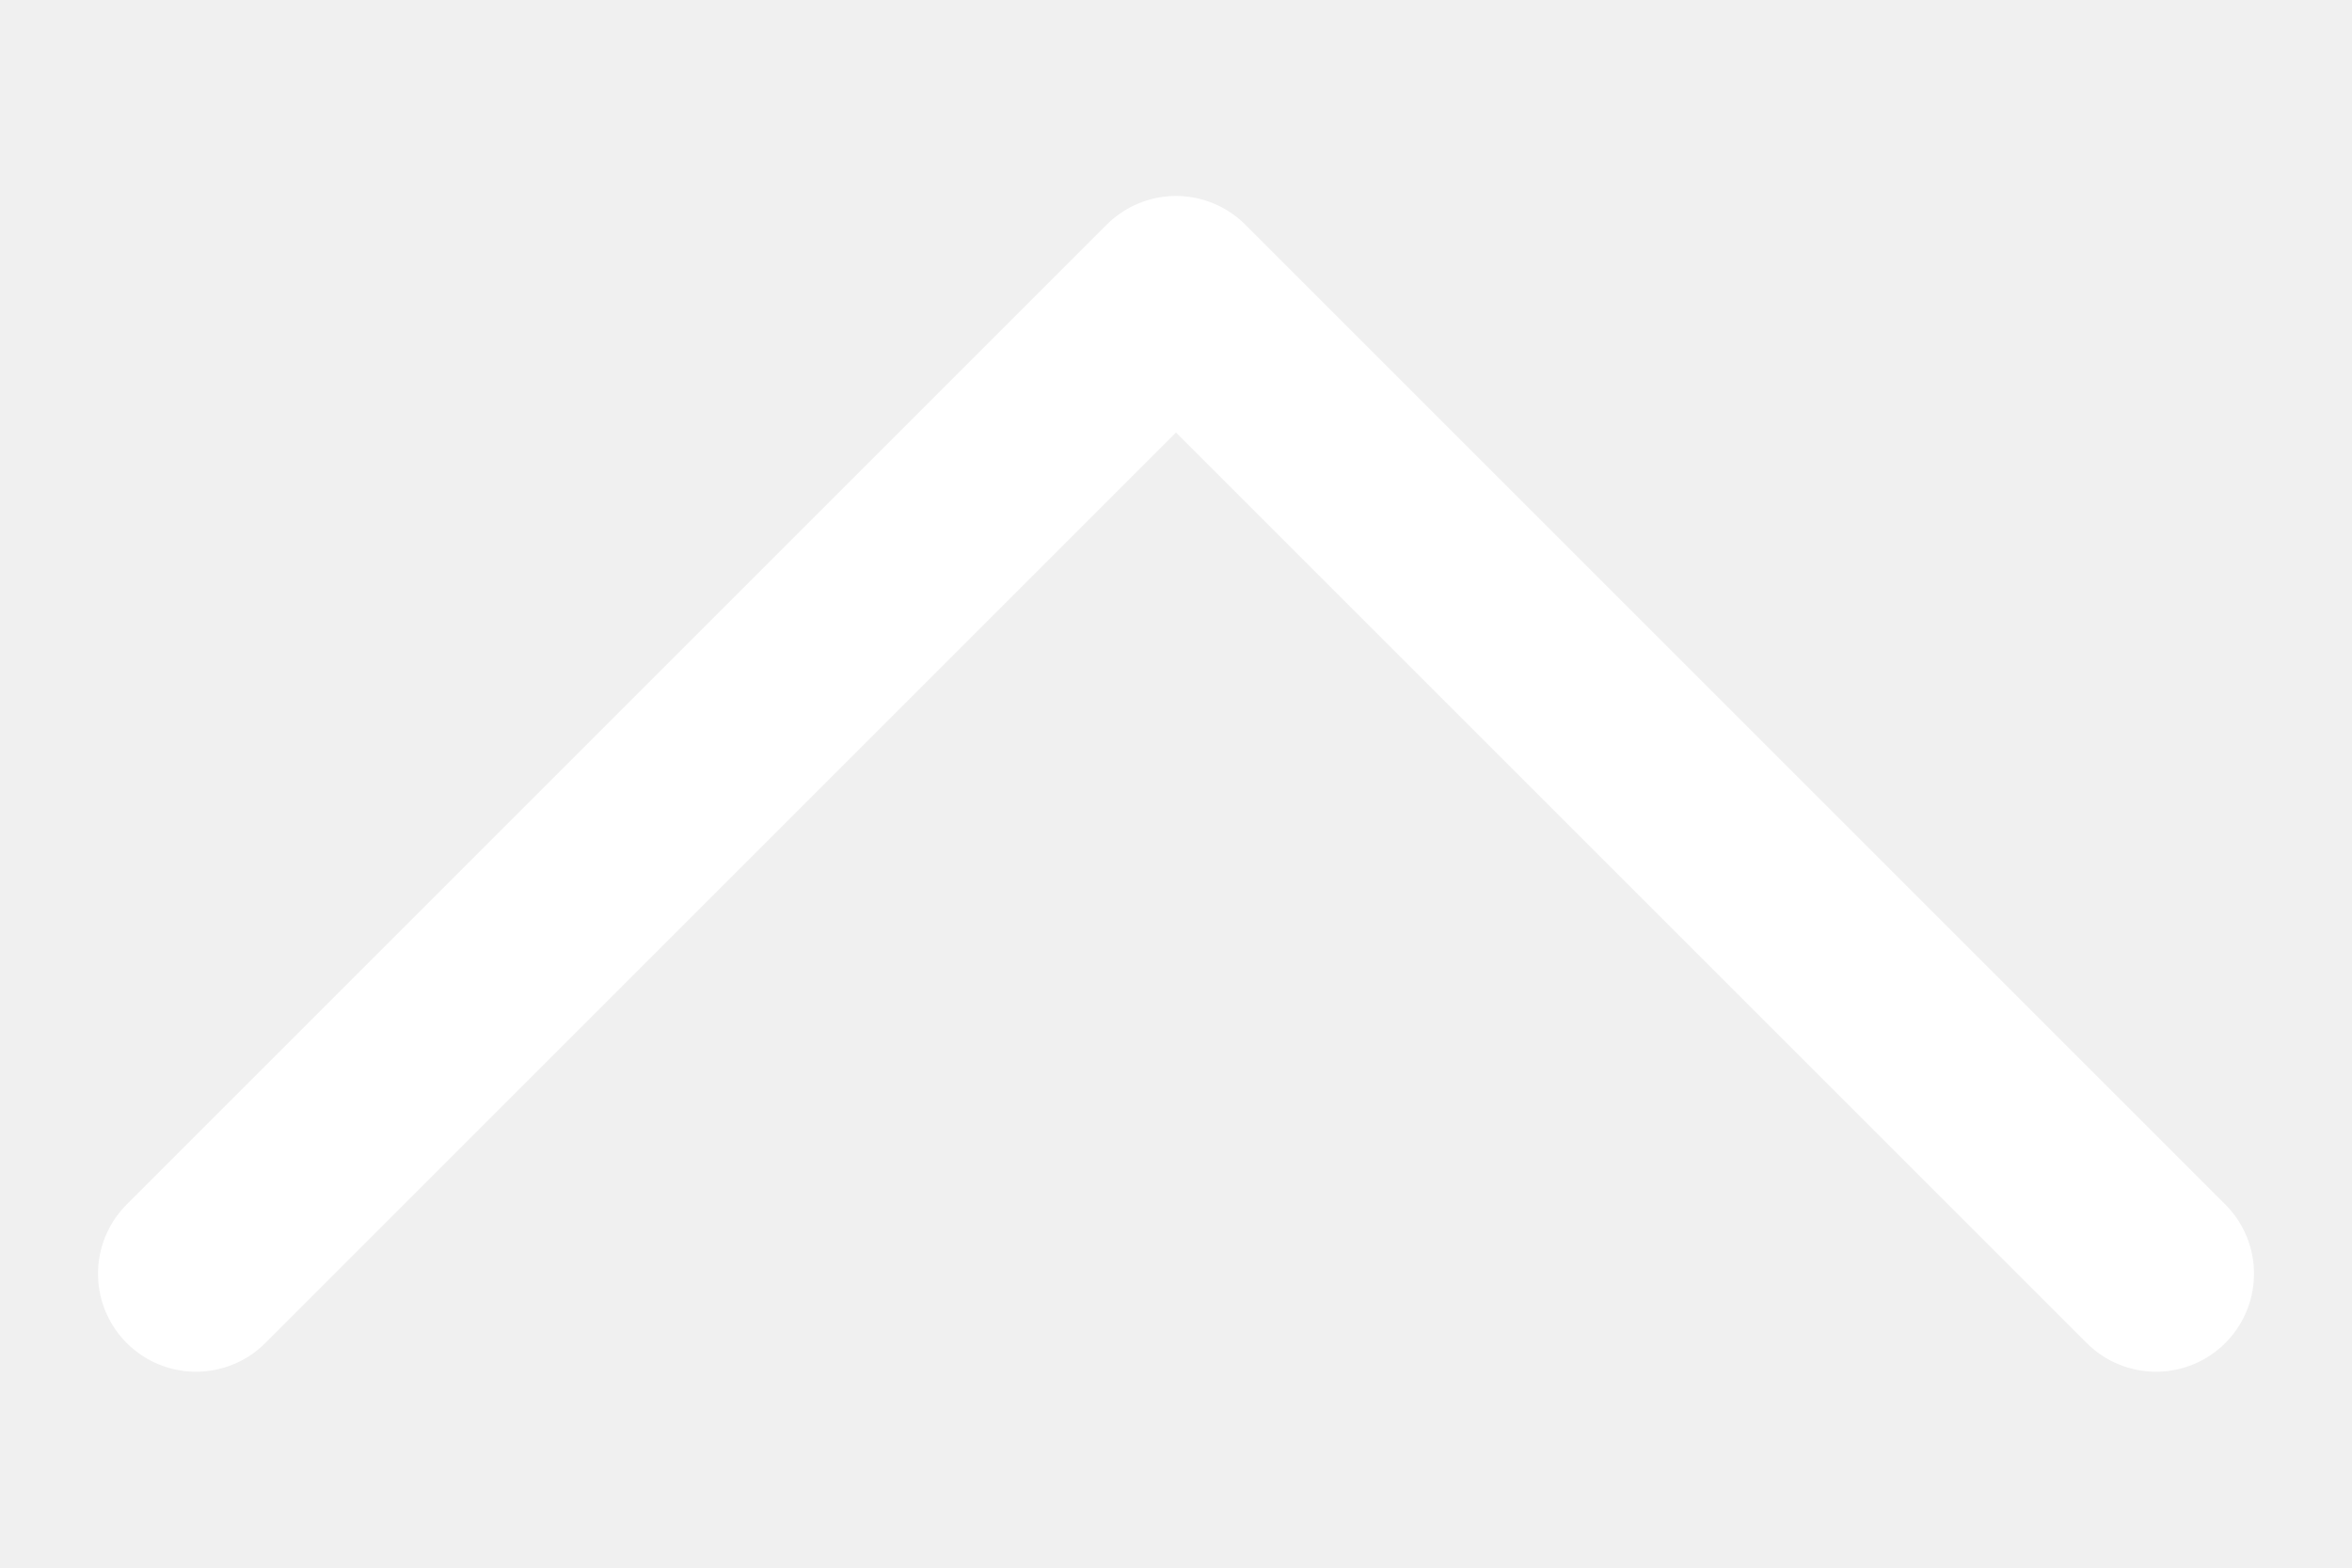
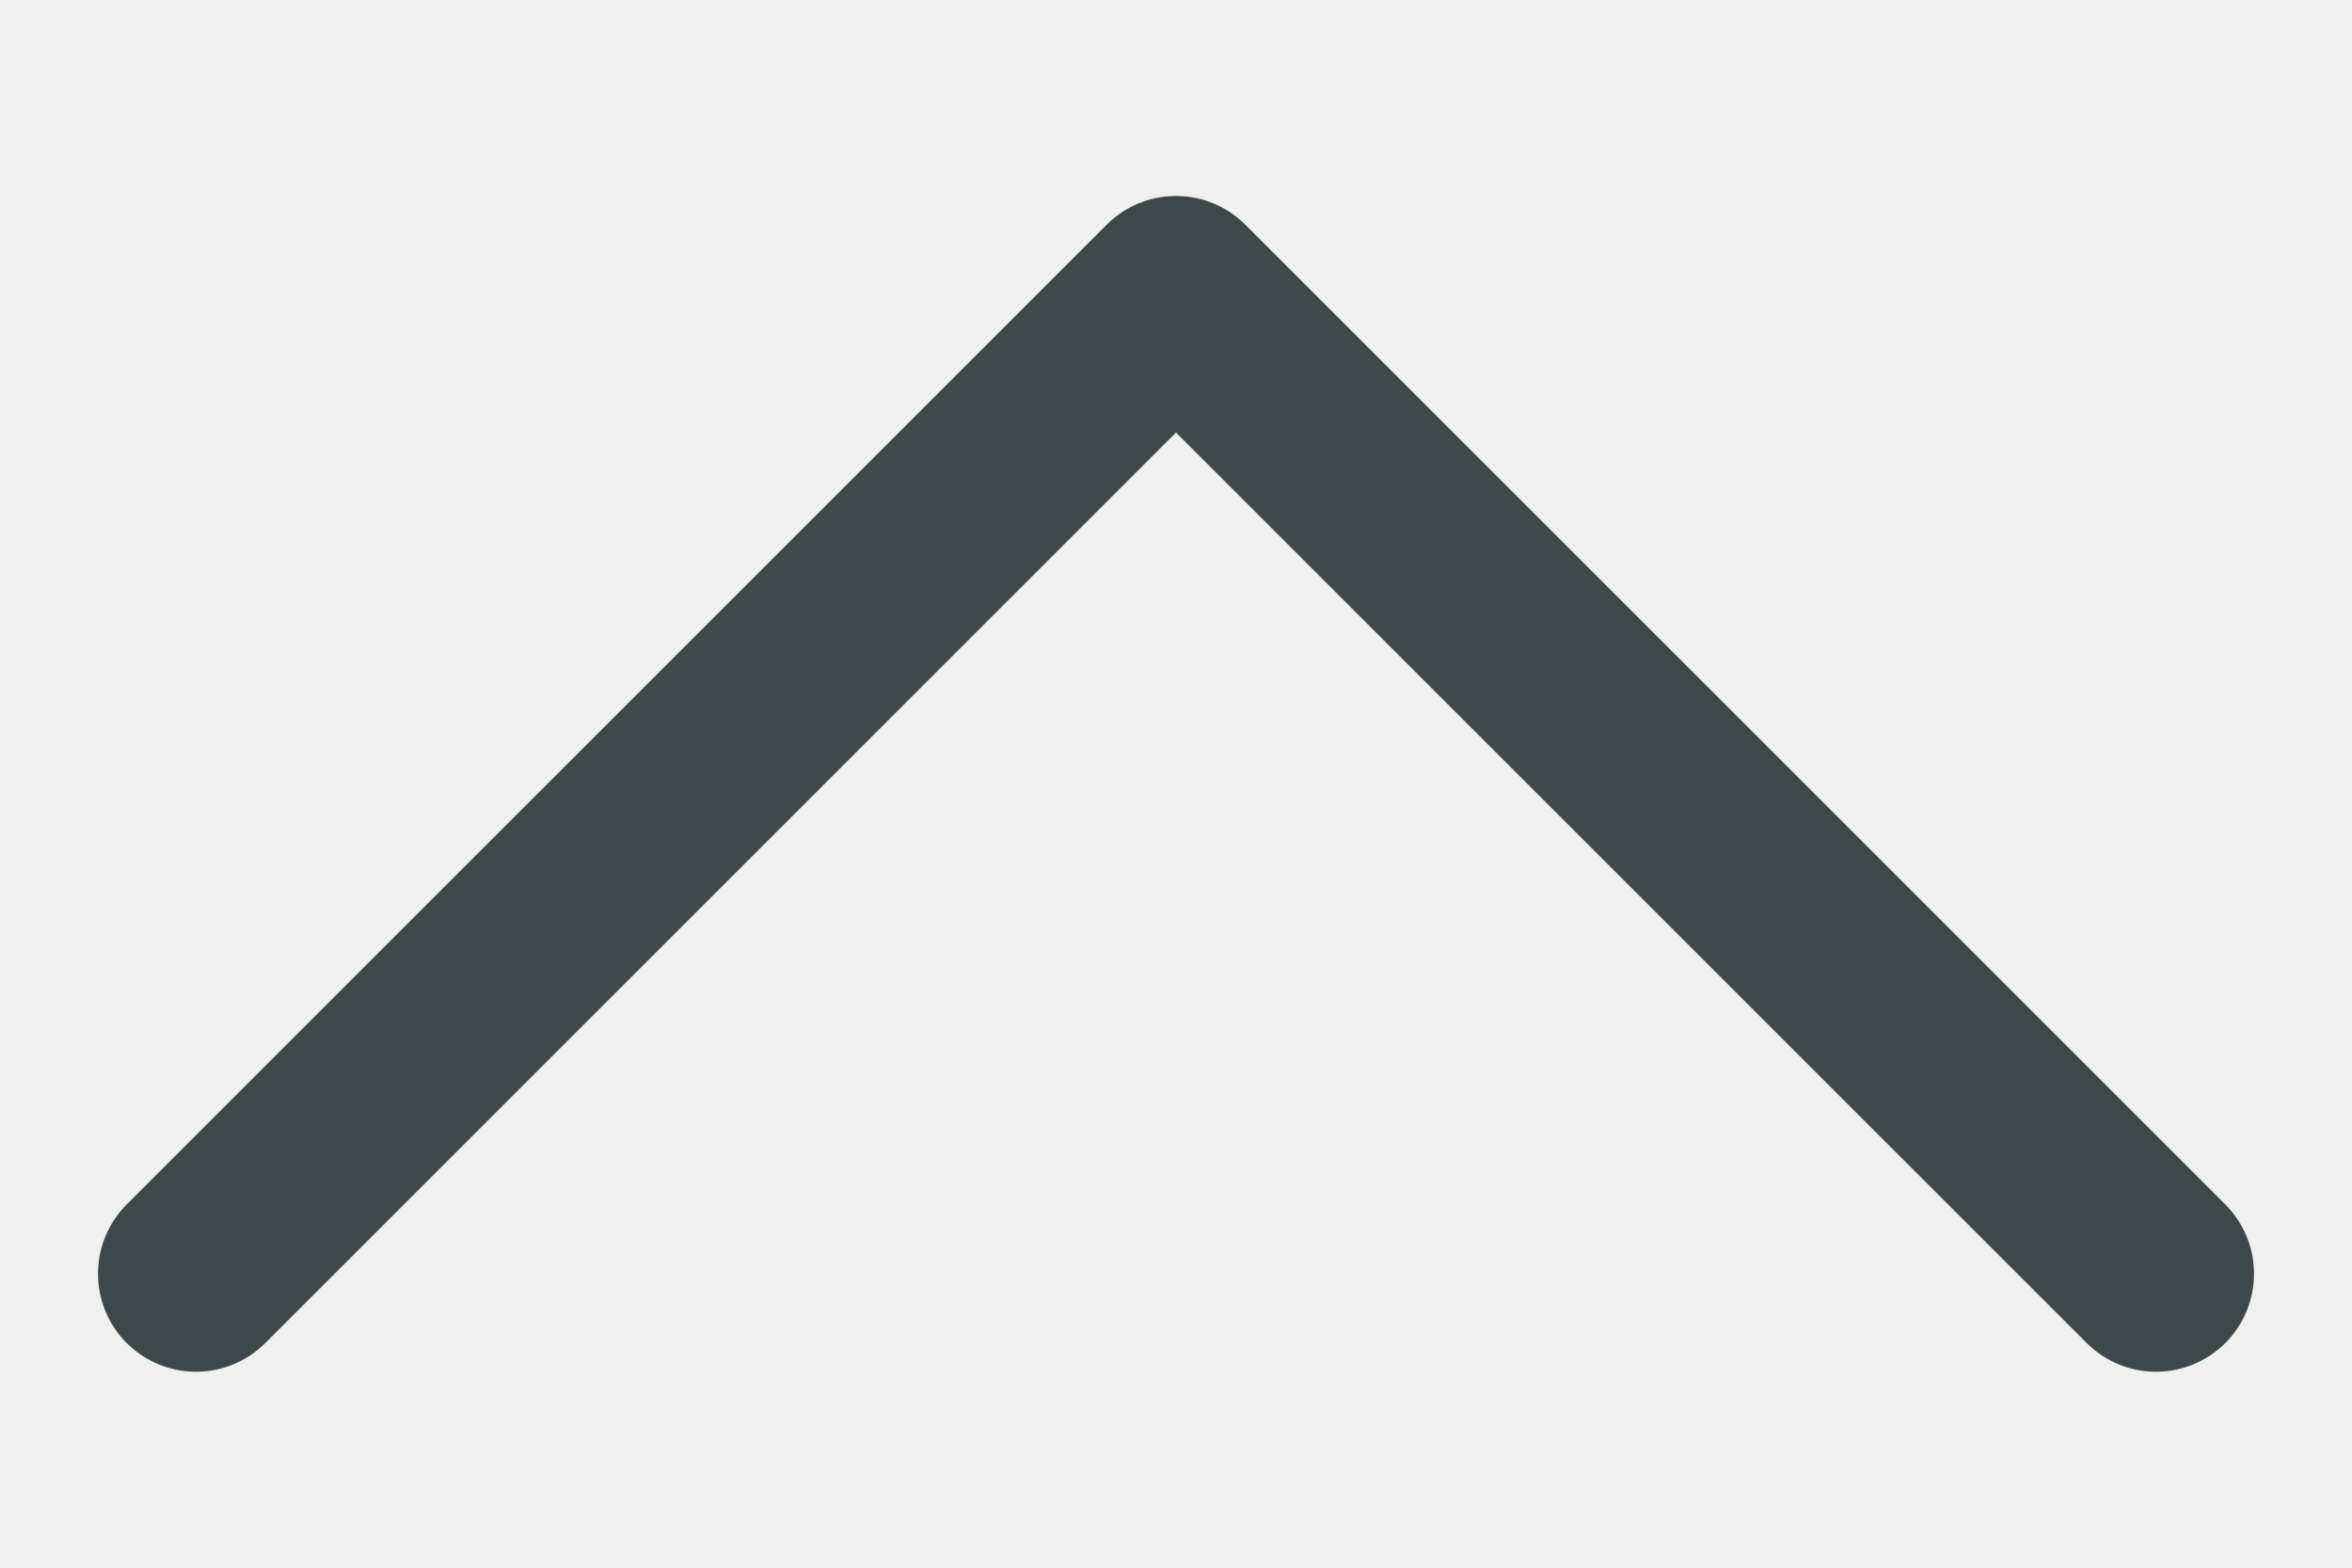
<svg xmlns="http://www.w3.org/2000/svg" width="12" height="8" viewBox="0 0 12 8" fill="none">
-   <g clip-path="url(#clip0_1084_13512)">
-     <mask id="mask0_1084_13512" style="mask-type:luminance" maskUnits="userSpaceOnUse" x="0" y="0" width="12" height="8">
+   <g clip-path="url(#clip0_2555_16196)">
+     <mask id="mask0_2555_16196" style="mask-type:luminance" maskUnits="userSpaceOnUse" x="0" y="0" width="12" height="8">
      <path d="M12 0H0V8H12V0Z" fill="white" />
    </mask>
-     <g mask="url(#mask0_1084_13512)">
-       <path d="M1 6.5L6 1.5L11 6.5" stroke="white" stroke-linecap="round" stroke-linejoin="round" />
+     <g mask="url(#mask0_2555_16196)">
+       <mask id="mask1_2555_16196" style="mask-type:luminance" maskUnits="userSpaceOnUse" x="0" y="0" width="12" height="8">
+         <path d="M12 0H0V8H12V0Z" fill="white" />
+       </mask>
+       <g mask="url(#mask1_2555_16196)">
+         <path d="M1 6.5L6 1.5L11 6.5" stroke="#3E484A" stroke-linecap="round" stroke-linejoin="round" />
+       </g>
    </g>
  </g>
  <defs>
-     <clipPath id="clip0_1084_13512">
+     <clipPath id="clip0_2555_16196">
      <rect width="12" height="8" fill="white" />
    </clipPath>
  </defs>
</svg>
